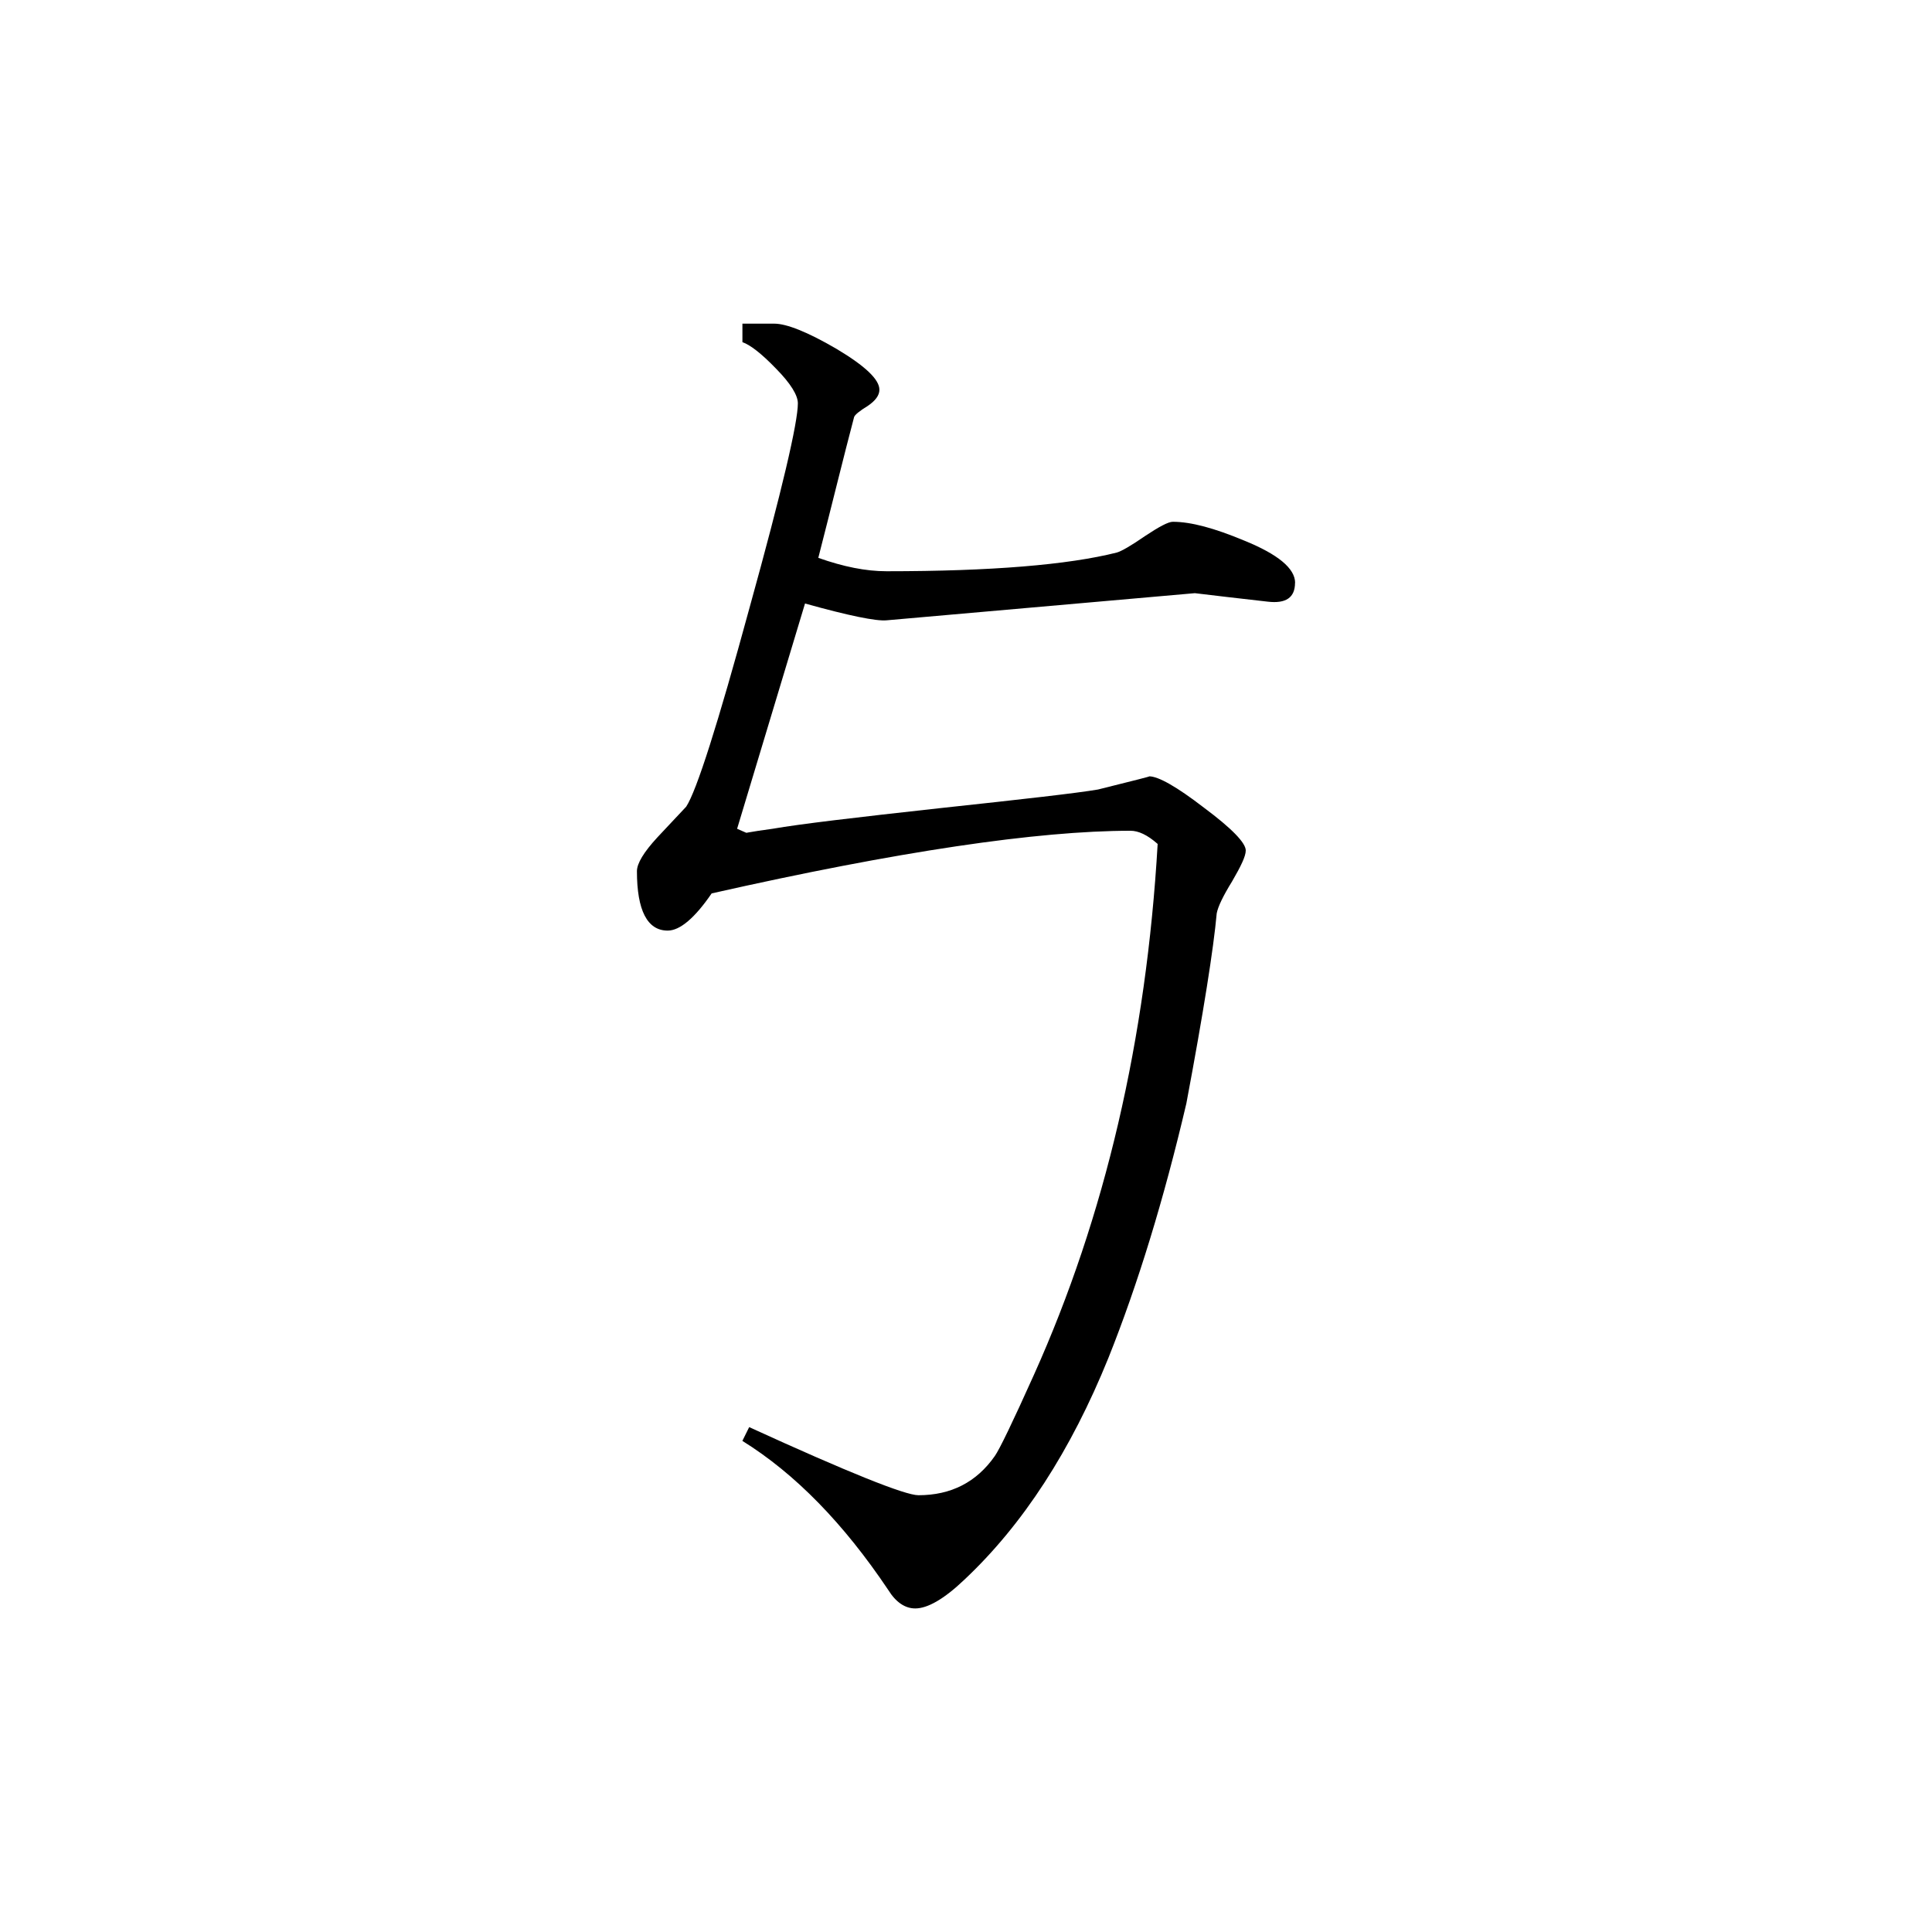
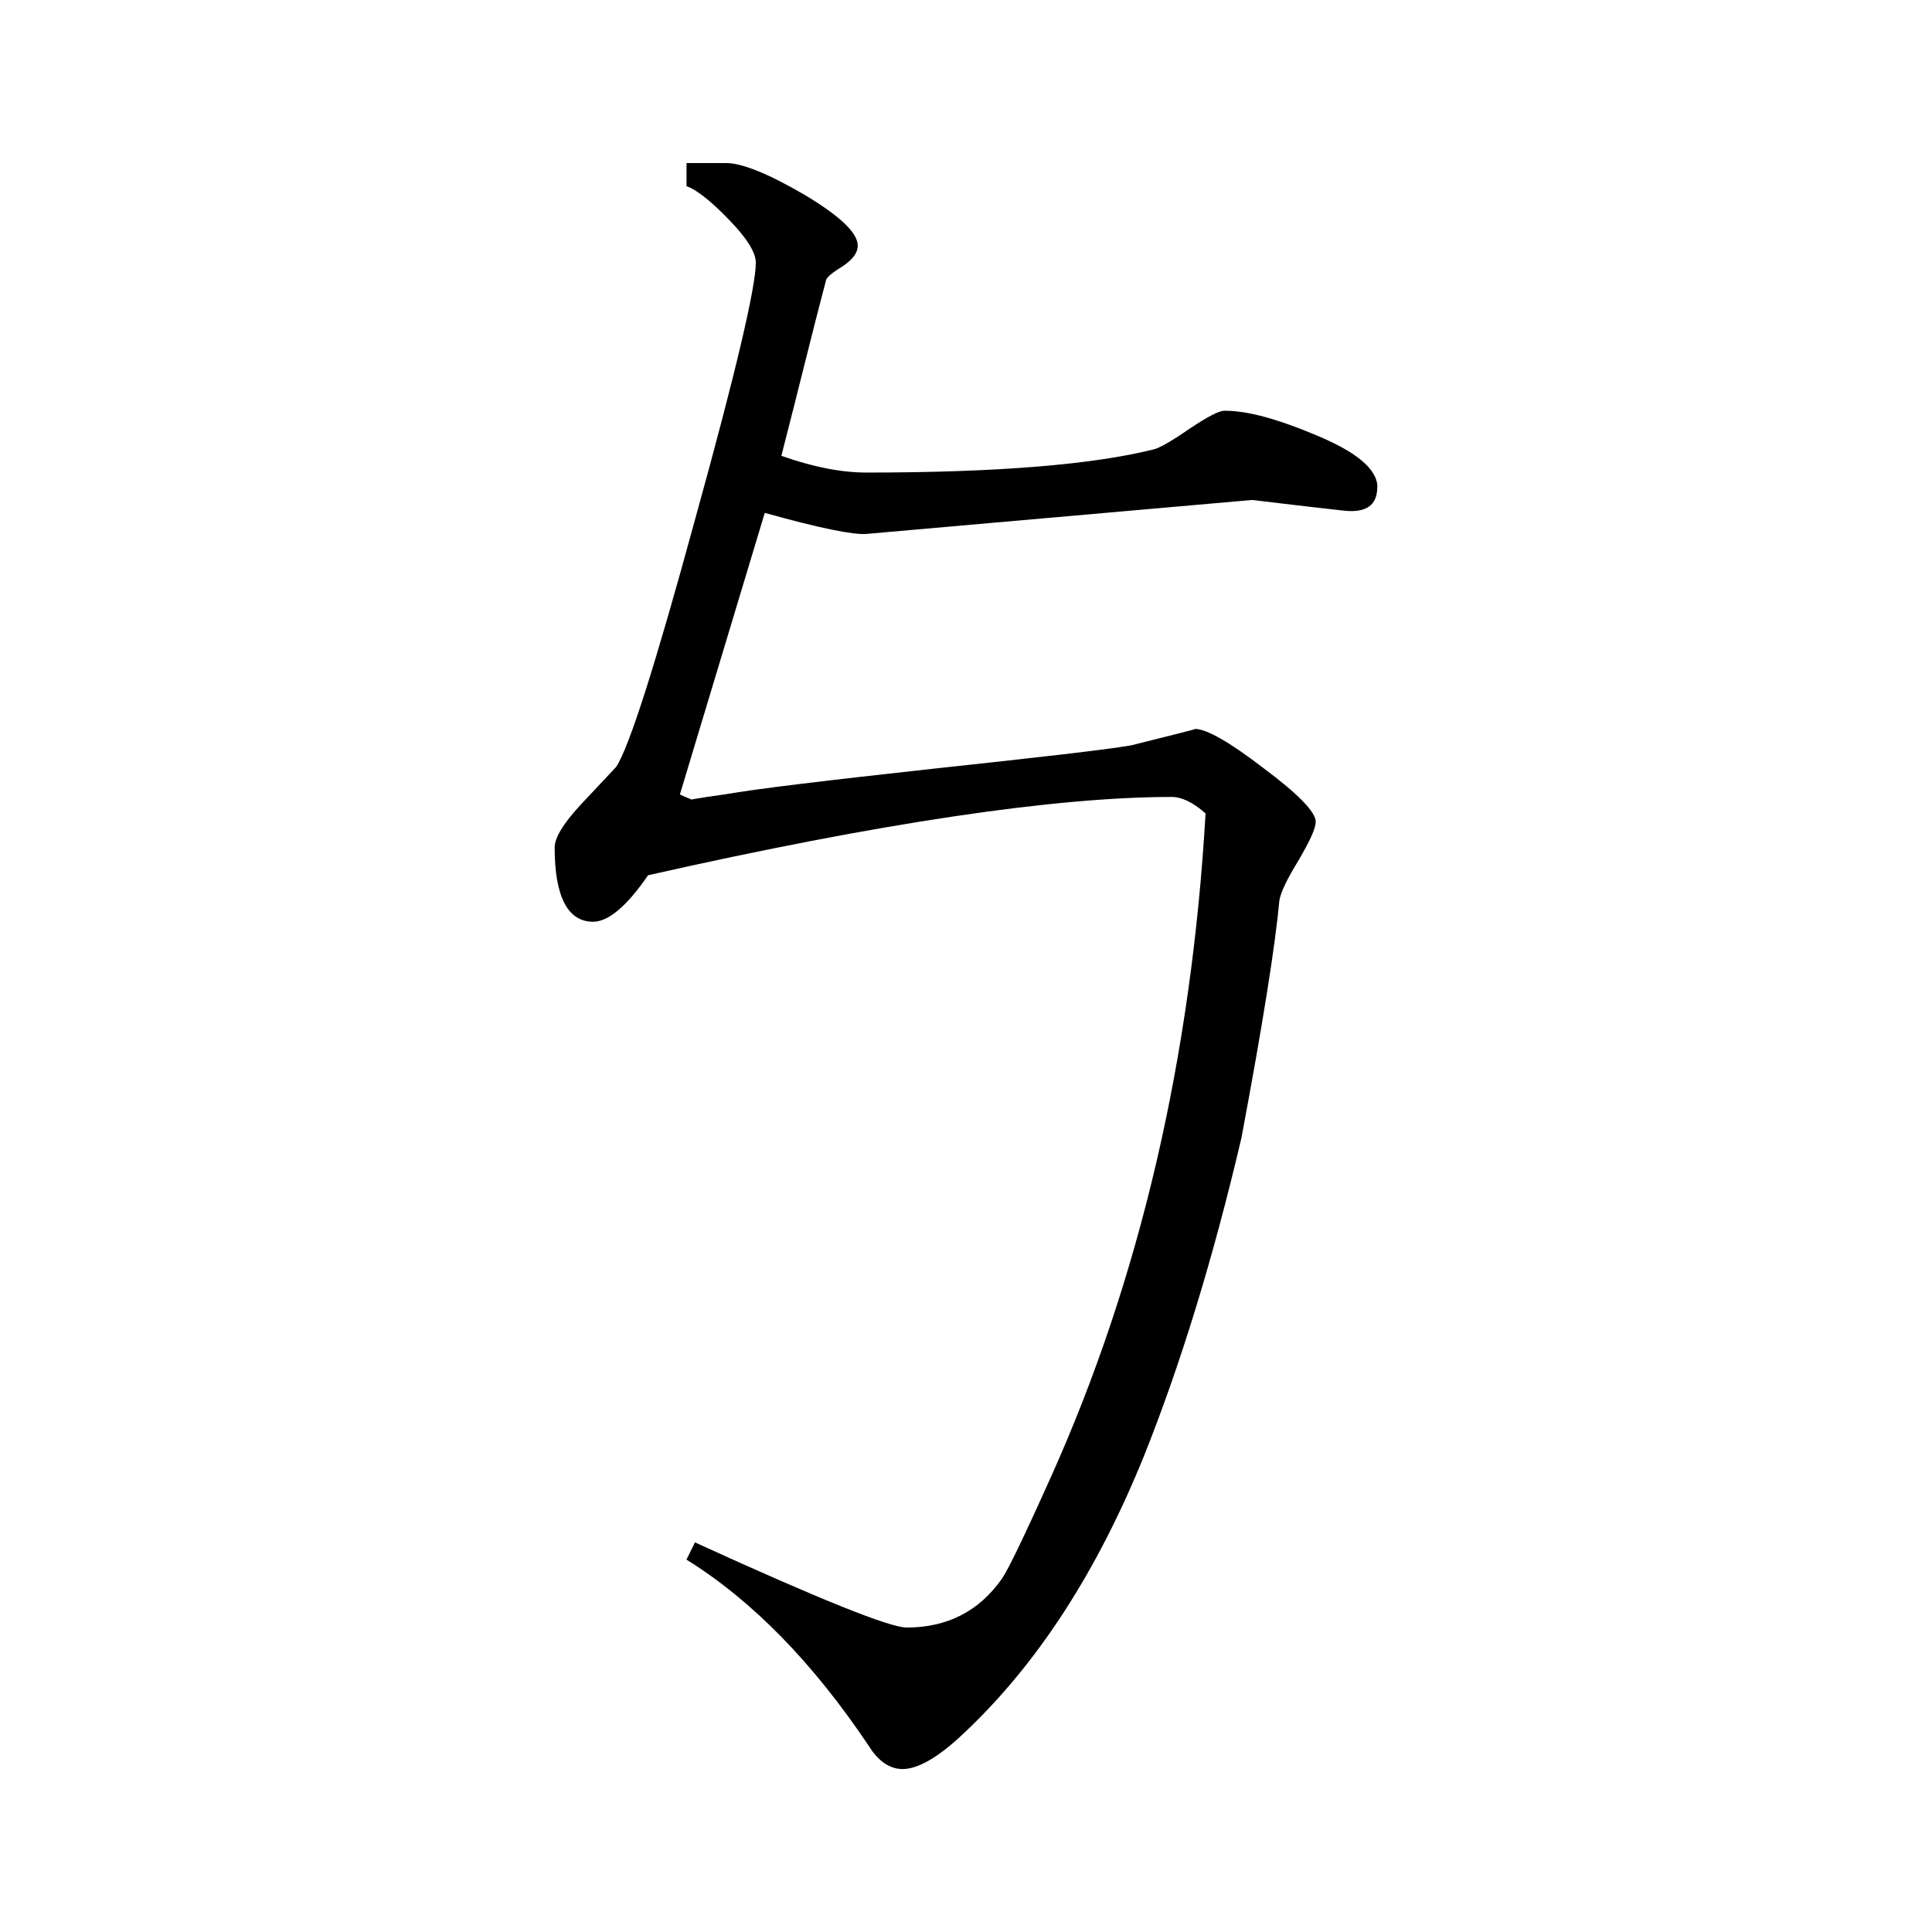
- <svg xmlns="http://www.w3.org/2000/svg" height="40" viewBox="0 0 40 40" width="40">
+ <svg xmlns="http://www.w3.org/2000/svg" viewBox="4 4 32 32">
  <path d="m26.812 12.066c0 .309-.191.434-.562.391-.637-.07-1.141-.133-1.512-.176l-6.383.562c-.215.02-.777-.094-1.688-.348l-1.406 4.664c.254.117.422.172.492.172-.707 0-.625-.055.242-.172.562-.098 1.711-.234 3.457-.426 1.746-.188 2.84-.312 3.281-.387.75-.188 1.098-.273 1.059-.273.188 0 .566.211 1.133.648.578.43.867.73.867.887 0 .121-.102.328-.281.637-.188.305-.293.523-.32.664-.066.73-.273 2.043-.629 3.938-.465 1.984-1.004 3.742-1.613 5.266-.777 1.918-1.766 3.449-2.984 4.594-.422.402-.762.594-1.016.594-.211 0-.402-.129-.559-.383-.922-1.375-1.926-2.406-3.02-3.086l.141-.285c2.051.938 3.227 1.41 3.504 1.41.676 0 1.203-.27 1.582-.812.094-.133.367-.695.809-1.68 1.473-3.277 2.328-6.945 2.562-10.992-.215-.191-.402-.273-.562-.273-1.918 0-4.812.426-8.672 1.297-.348.508-.656.77-.91.77-.422 0-.637-.418-.637-1.23 0-.16.141-.395.426-.703l.594-.633c.215-.328.652-1.699 1.312-4.121.672-2.426 1-3.832 1-4.23 0-.164-.145-.406-.453-.719-.301-.312-.535-.492-.695-.547v-.383h.66c.254 0 .688.172 1.285.52.602.359.891.637.891.848 0 .117-.082.227-.242.336-.168.102-.262.18-.281.227-.215.812-.453 1.793-.742 2.918.523.184.984.277 1.414.277 2.172 0 3.758-.133 4.766-.387.094-.027.289-.137.582-.34.293-.195.484-.297.578-.297.379 0 .863.133 1.473.387.703.285 1.059.578 1.059.879zm0 0" />
</svg>
